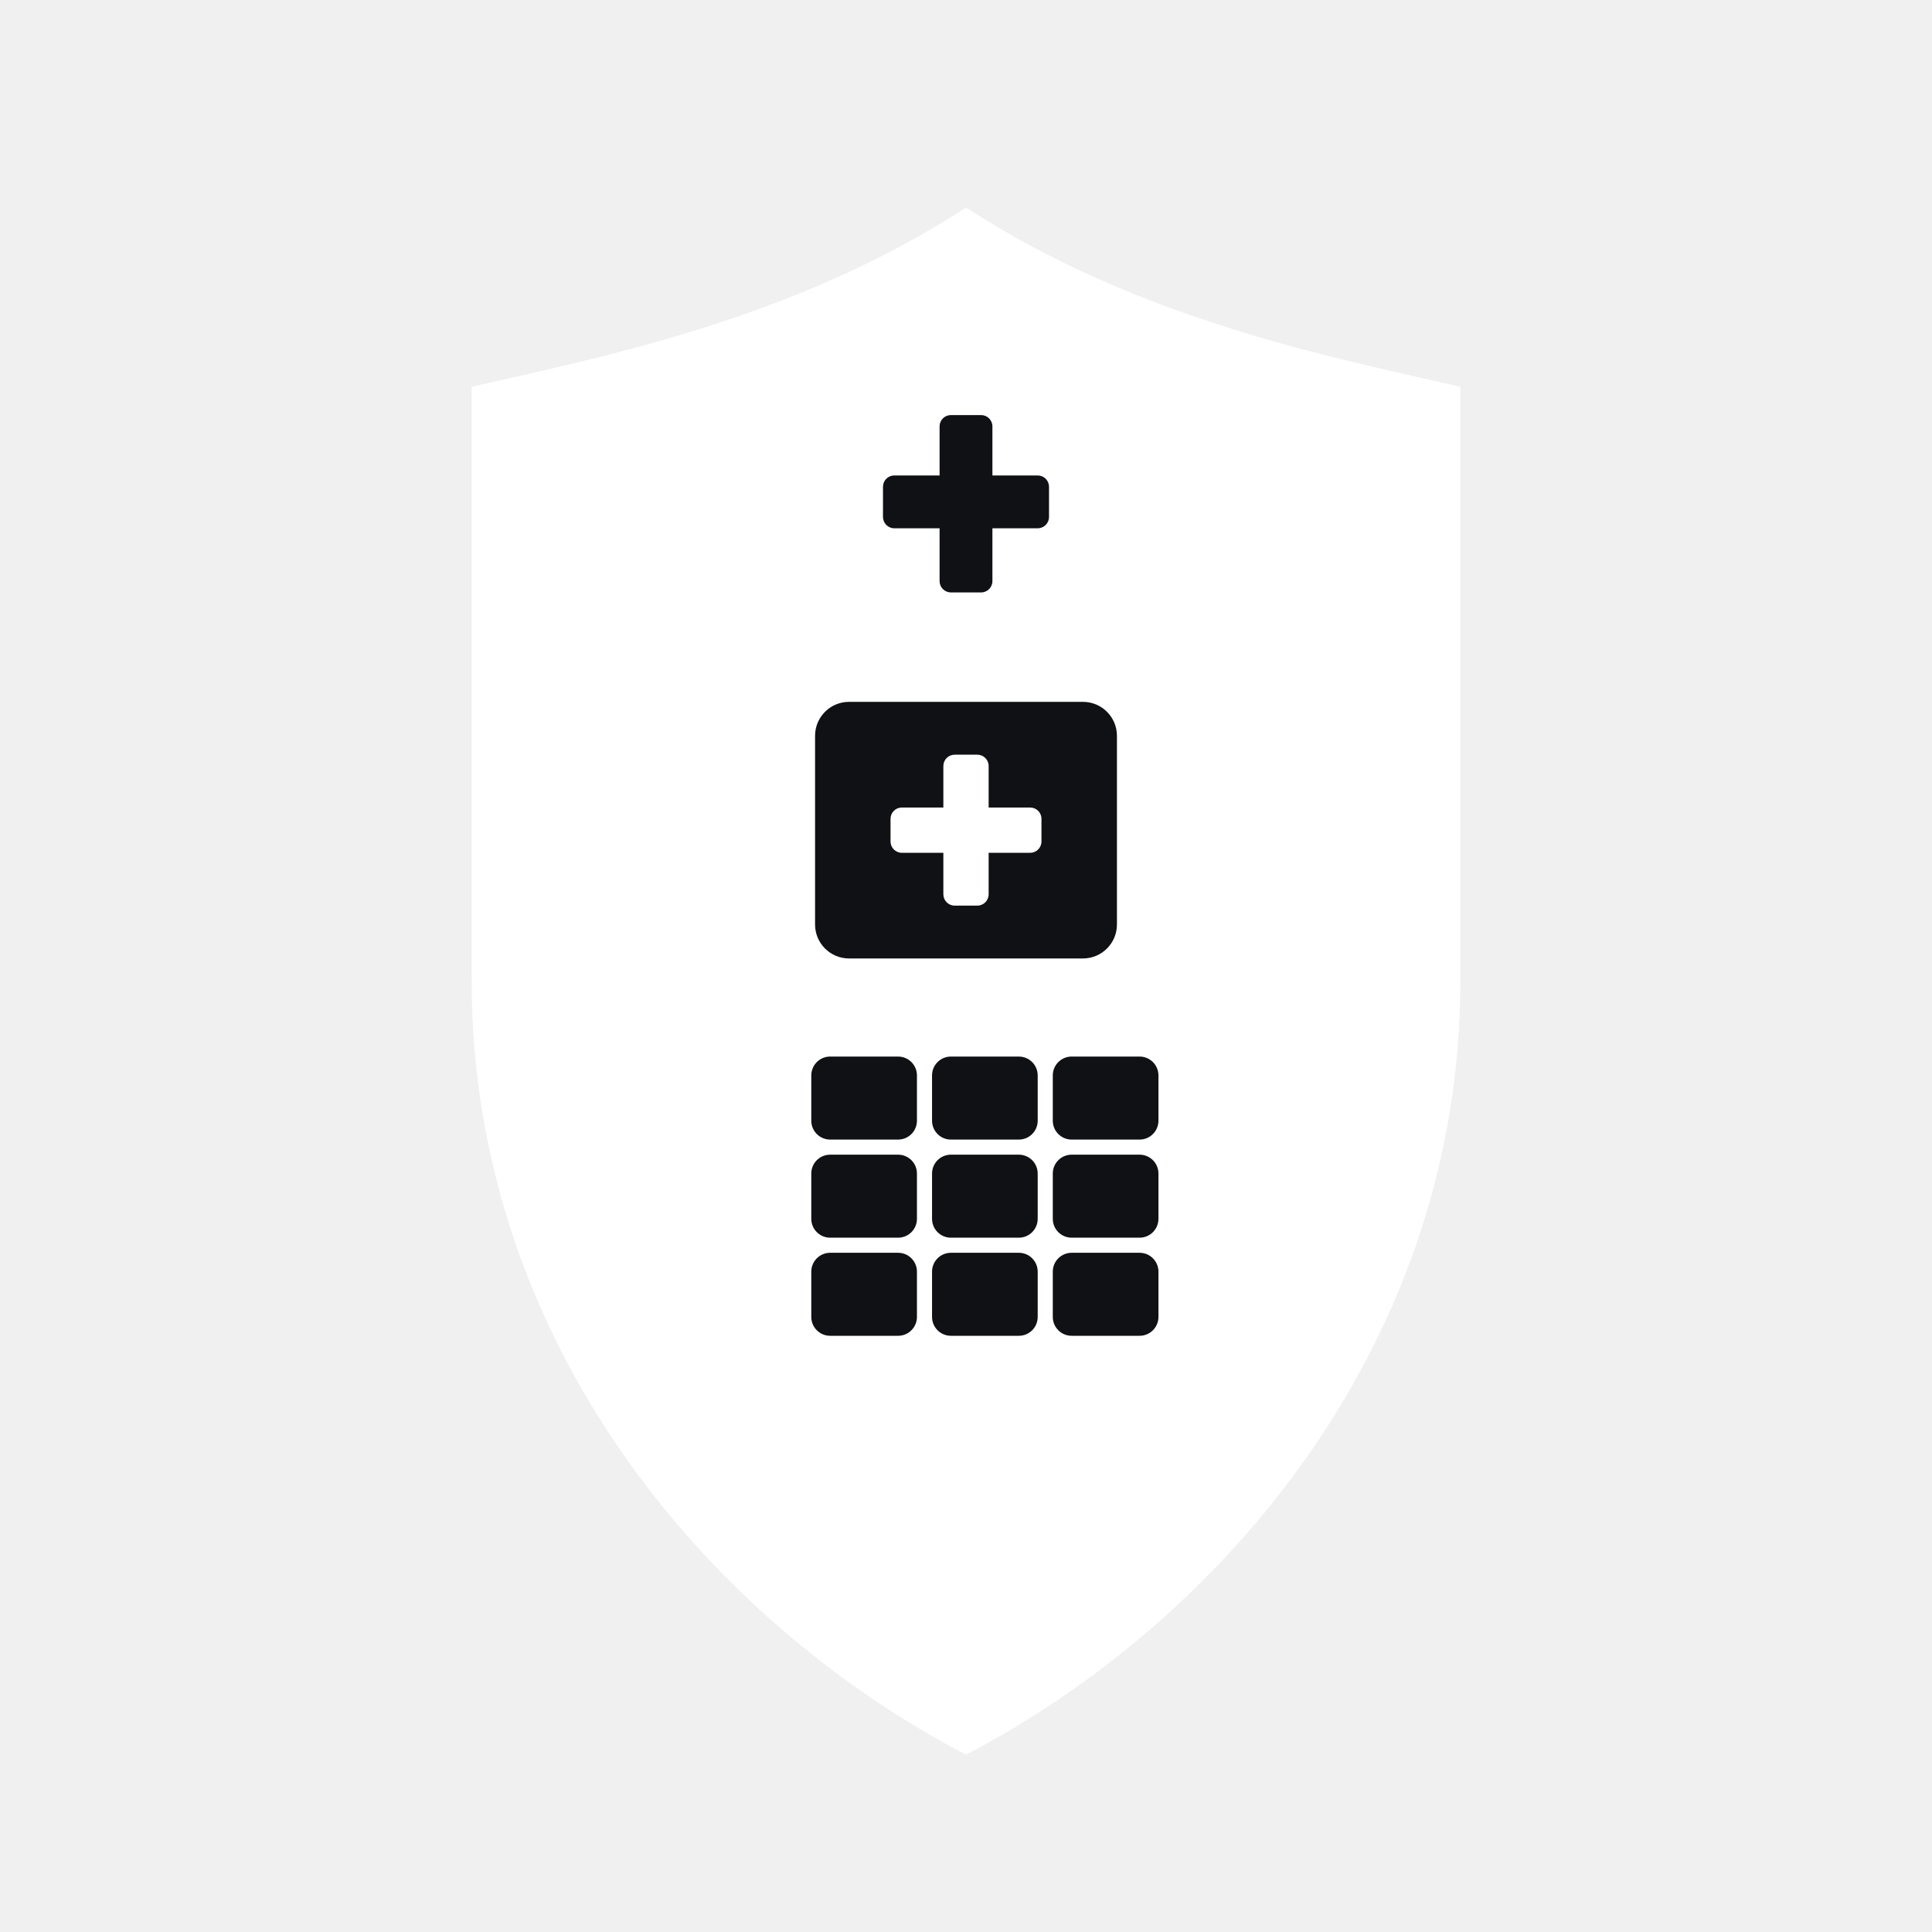
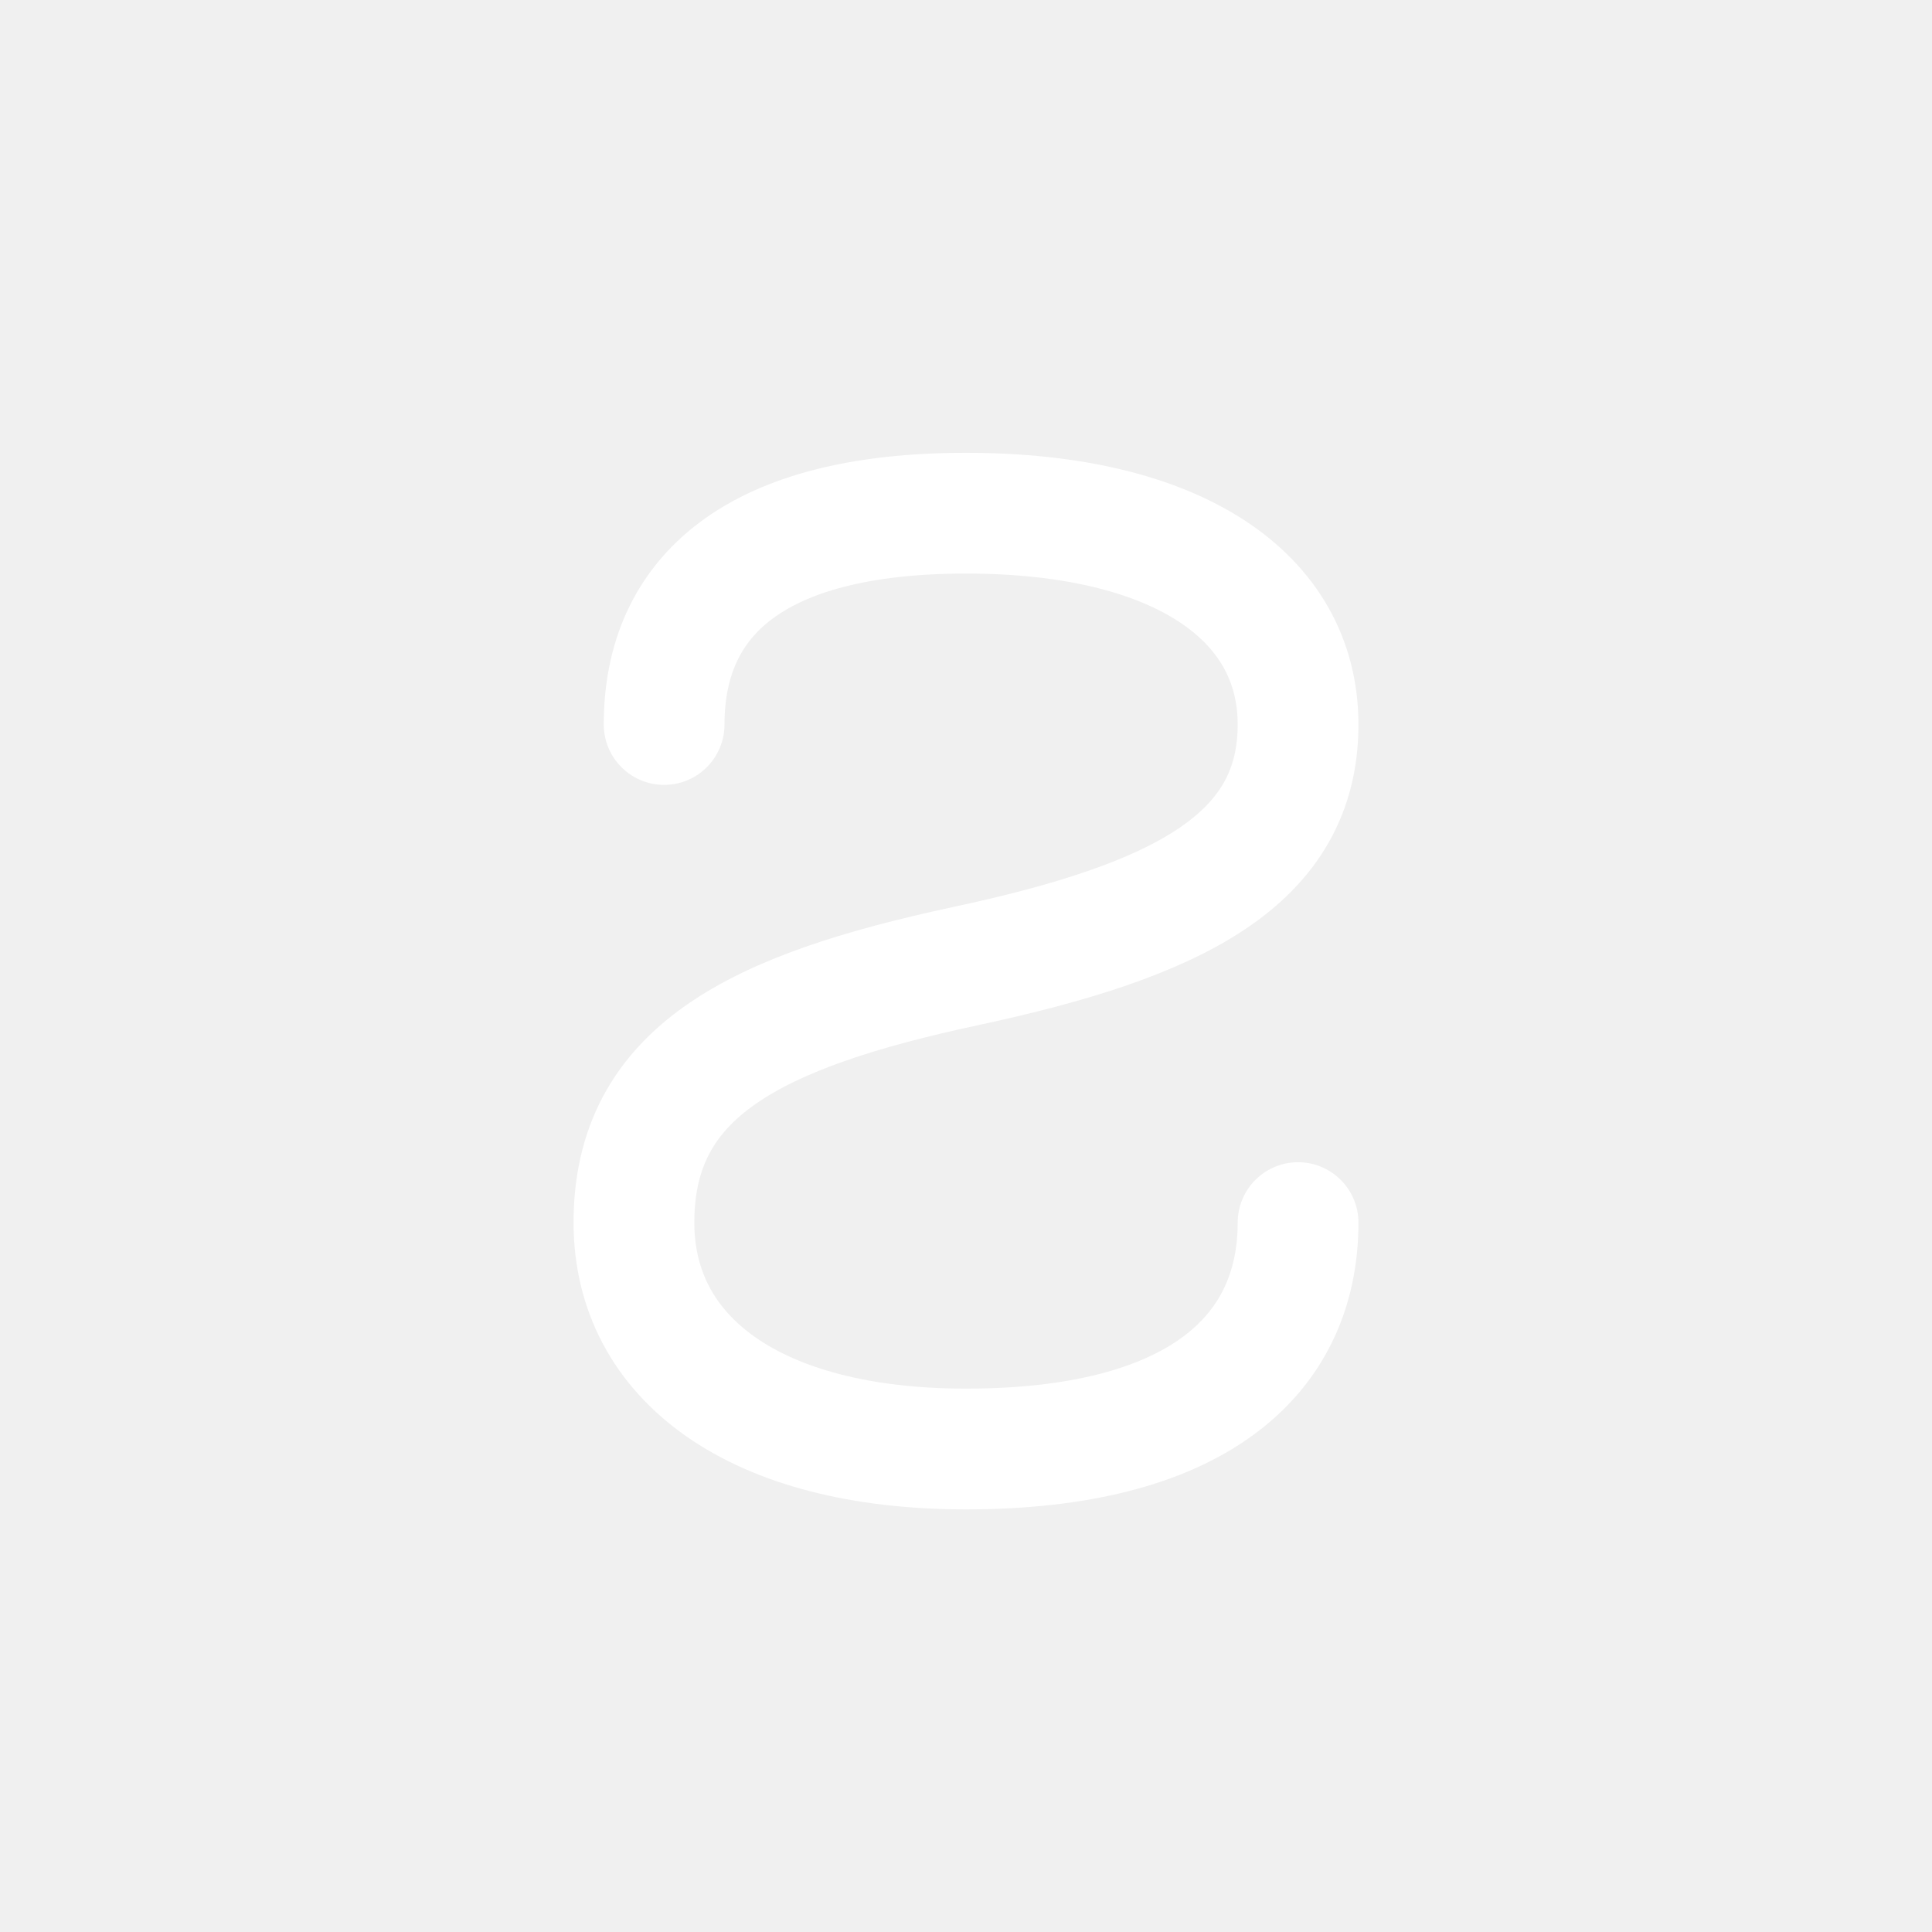
- <svg xmlns="http://www.w3.org/2000/svg" width="1024" height="1024" viewBox="0 0 1024 1024" fill="none">
-   <path d="M512 110            C420 170 315 190 250 205            V520            C250 710 374 858 512 930            C650 858 774 710 774 520            V205            C709 190 604 170 512 110 Z" fill="#FFFFFF" />
-   <path d="M392 210            C392 198 402 188 414 188            H610            C622 188 632 198 632 210            V330            L612 316 L592 330 L572 316 L552 330 L532 316 L512 330            L492 316 L472 330 L452 316 L432 330 L412 316 L392 330            V210 Z" fill="#FFFFFF" />
-   <rect x="498" y="220" width="28" height="94" rx="6" fill="#0F1115" />
-   <rect x="468" y="252" width="88" height="28" rx="6" fill="#0F1115" />
-   <path d="M382 360            C382 338 400 320 422 320            H602            C624 320 642 338 642 360            V698            C642 720 624 738 602 738            H422            C400 738 382 720 382 698            V360 Z" fill="#FFFFFF" />
-   <rect x="432" y="372" width="160" height="136" rx="18" fill="#0F1115" />
-   <rect x="500" y="400" width="24" height="80" rx="6" fill="#FFFFFF" />
-   <rect x="472" y="428" width="80" height="24" rx="6" fill="#FFFFFF" />
-   <g fill="#0F1115">
-     <rect x="430" y="560" width="56" height="44" rx="10" />
-     <rect x="494" y="560" width="56" height="44" rx="10" />
-     <rect x="558" y="560" width="56" height="44" rx="10" />
-     <rect x="430" y="612" width="56" height="44" rx="10" />
-     <rect x="494" y="612" width="56" height="44" rx="10" />
-     <rect x="558" y="612" width="56" height="44" rx="10" />
-     <rect x="430" y="664" width="56" height="44" rx="10" />
-     <rect x="494" y="664" width="56" height="44" rx="10" />
-     <rect x="558" y="664" width="56" height="44" rx="10" />
-   </g>
+ <svg xmlns="http://www.w3.org/2000/svg" width="256" height="256" viewBox="0 0 256 256" fill="none">
+   <rect width="256" height="256" rx="48" fill="none" />
+   <path d="M88 96 C88 79 100 68 128 68 C156 68 172 79 172 96 C172 114 156 122 128 128 C100 134 84 142 84 162 C84 180 100 192 128 192 C158 192 172 180 172 162" stroke="#FFFFFF" stroke-width="16" stroke-linecap="round" fill="none" />
</svg>
